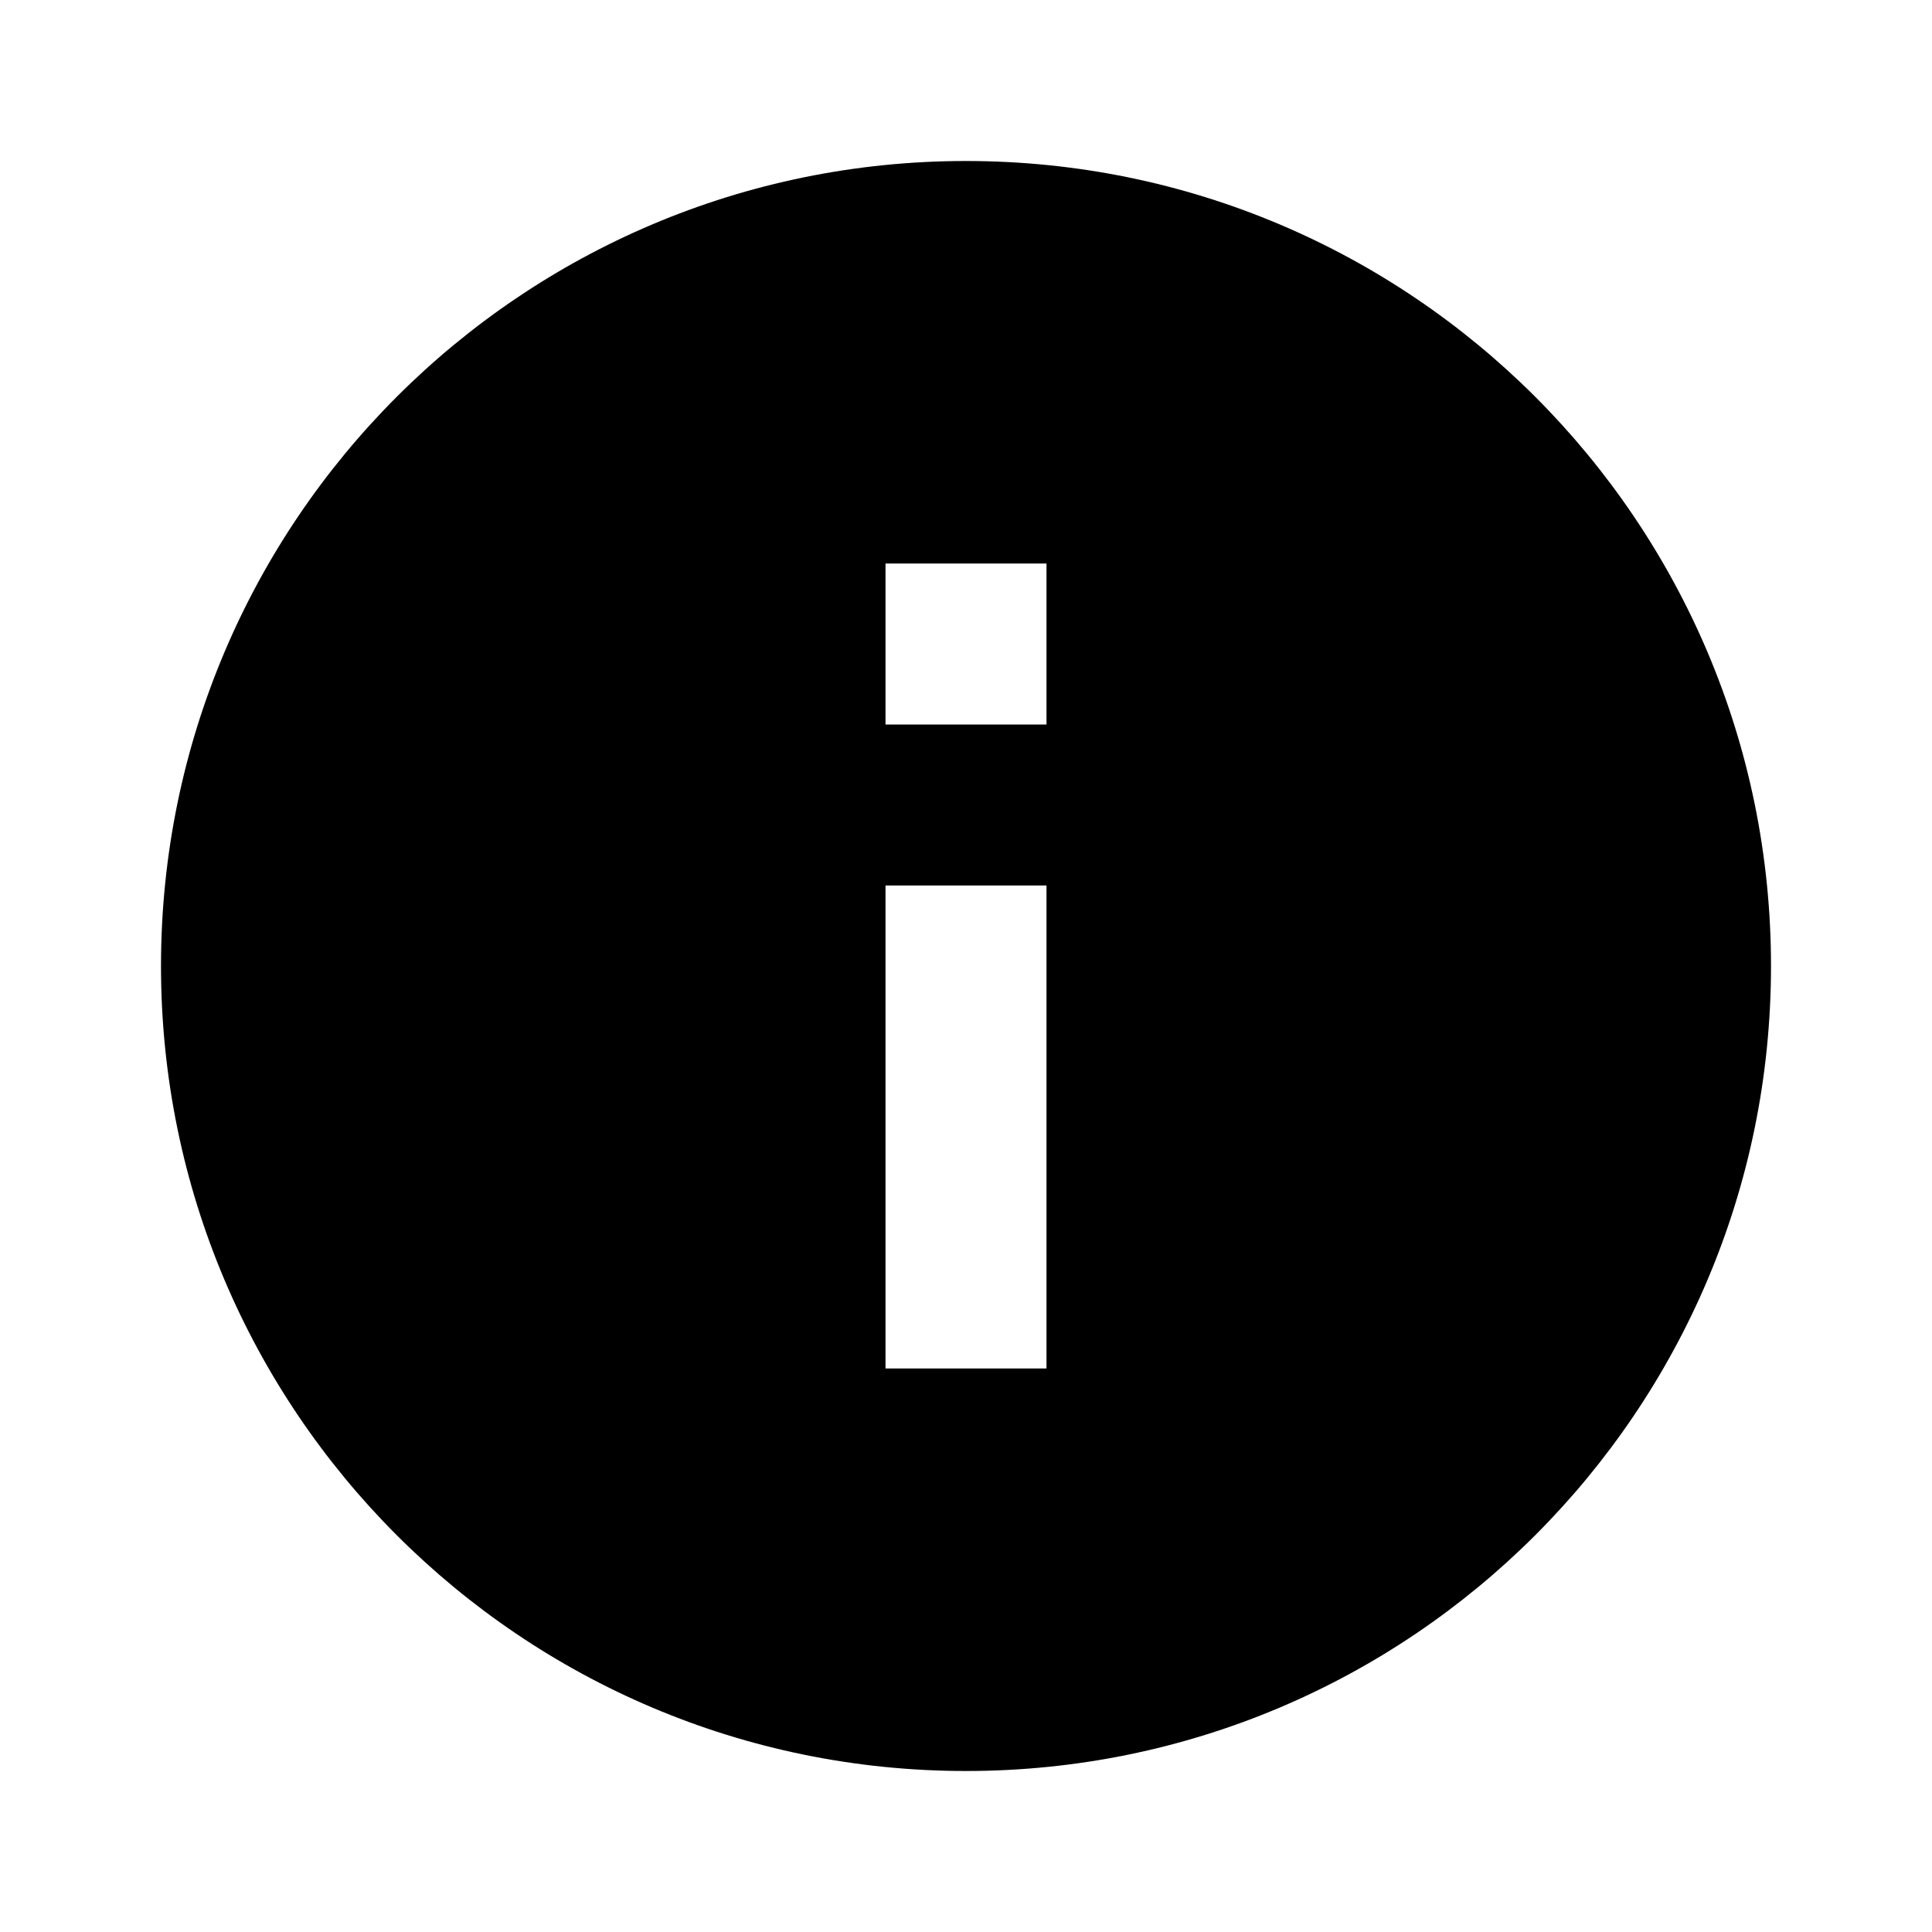
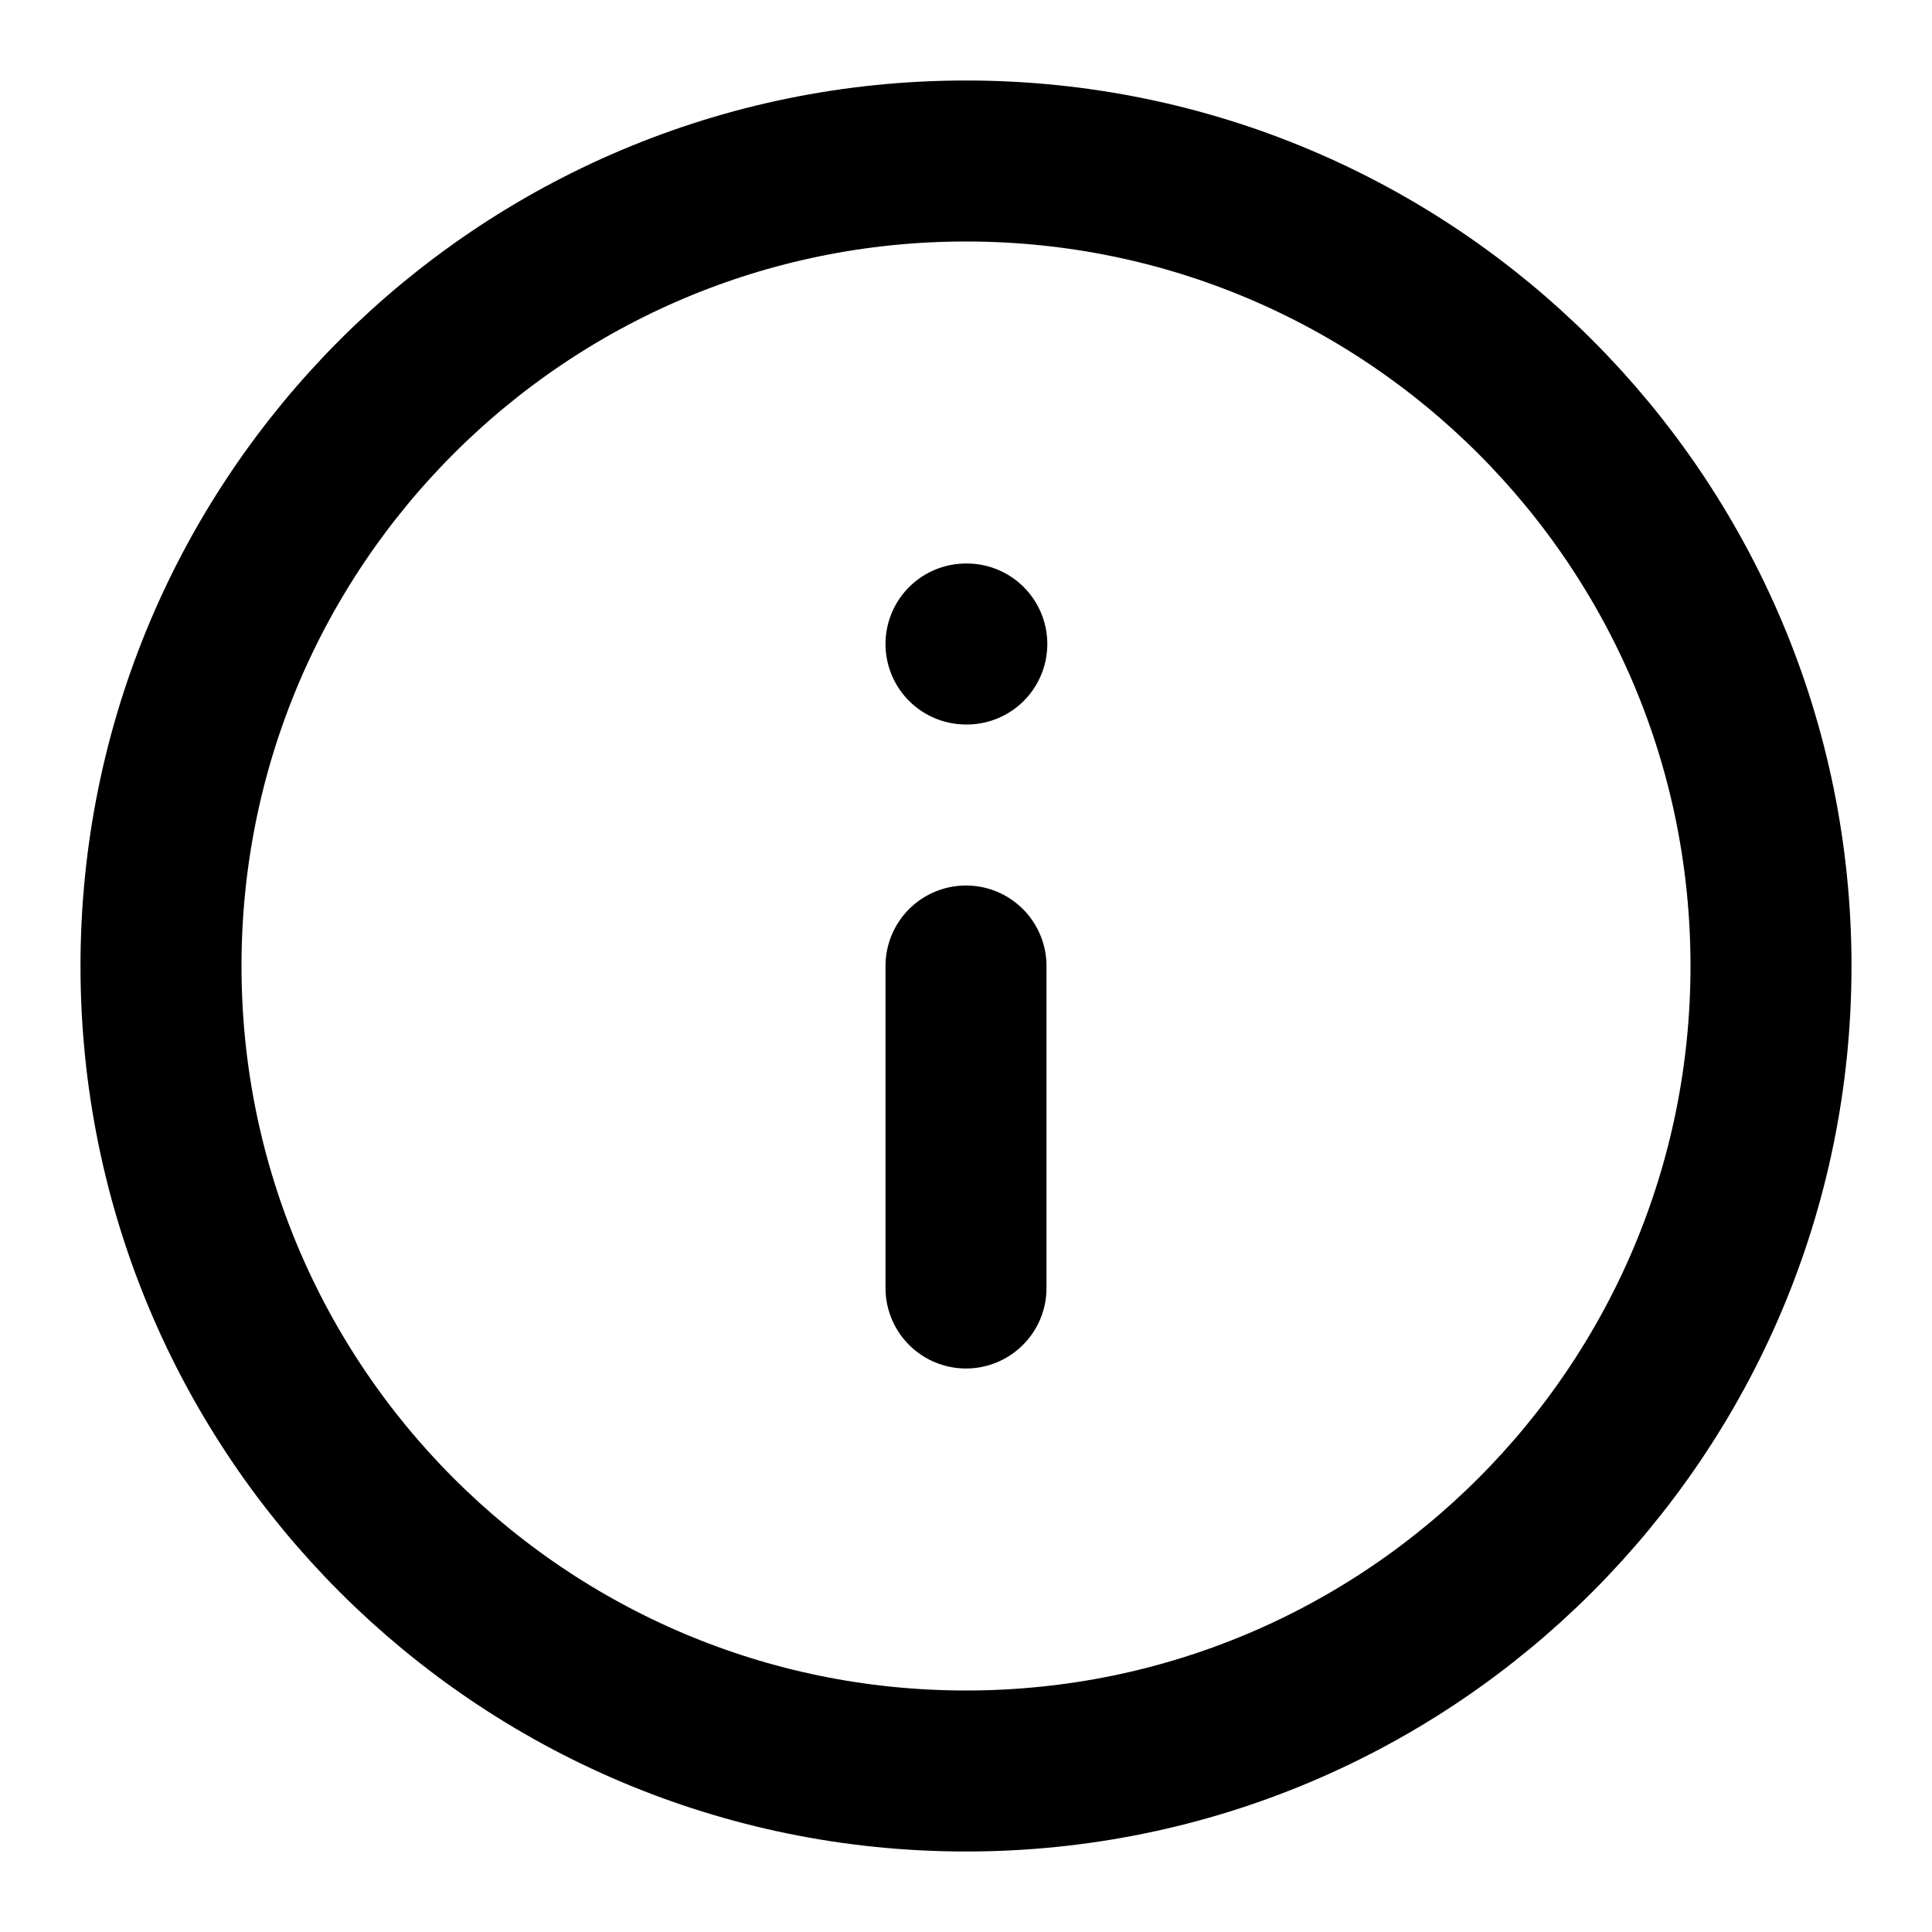
- <svg xmlns="http://www.w3.org/2000/svg" viewBox="0 0 24 24" fill="currentColor">
-   <path d="M12 22C6.477 22 2 17.523 2 12C2 6.477 6.477 2 12 2C17.523 2 22 6.477 22 12C22 17.523 17.523 22 12 22ZM11 11V17H13V11H11ZM11 7V9H13V7H11Z" />
+ <svg xmlns="http://www.w3.org/2000/svg" width="24" height="24" viewBox="0 0 24 24" fill="none" stroke="currentColor" stroke-width="2" stroke-linecap="round" stroke-linejoin="round">
+   <circle cx="12" cy="12" r="10" />
+   <path d="M12 16v-4" />
+   <path d="M12 8h.01" />
</svg>
